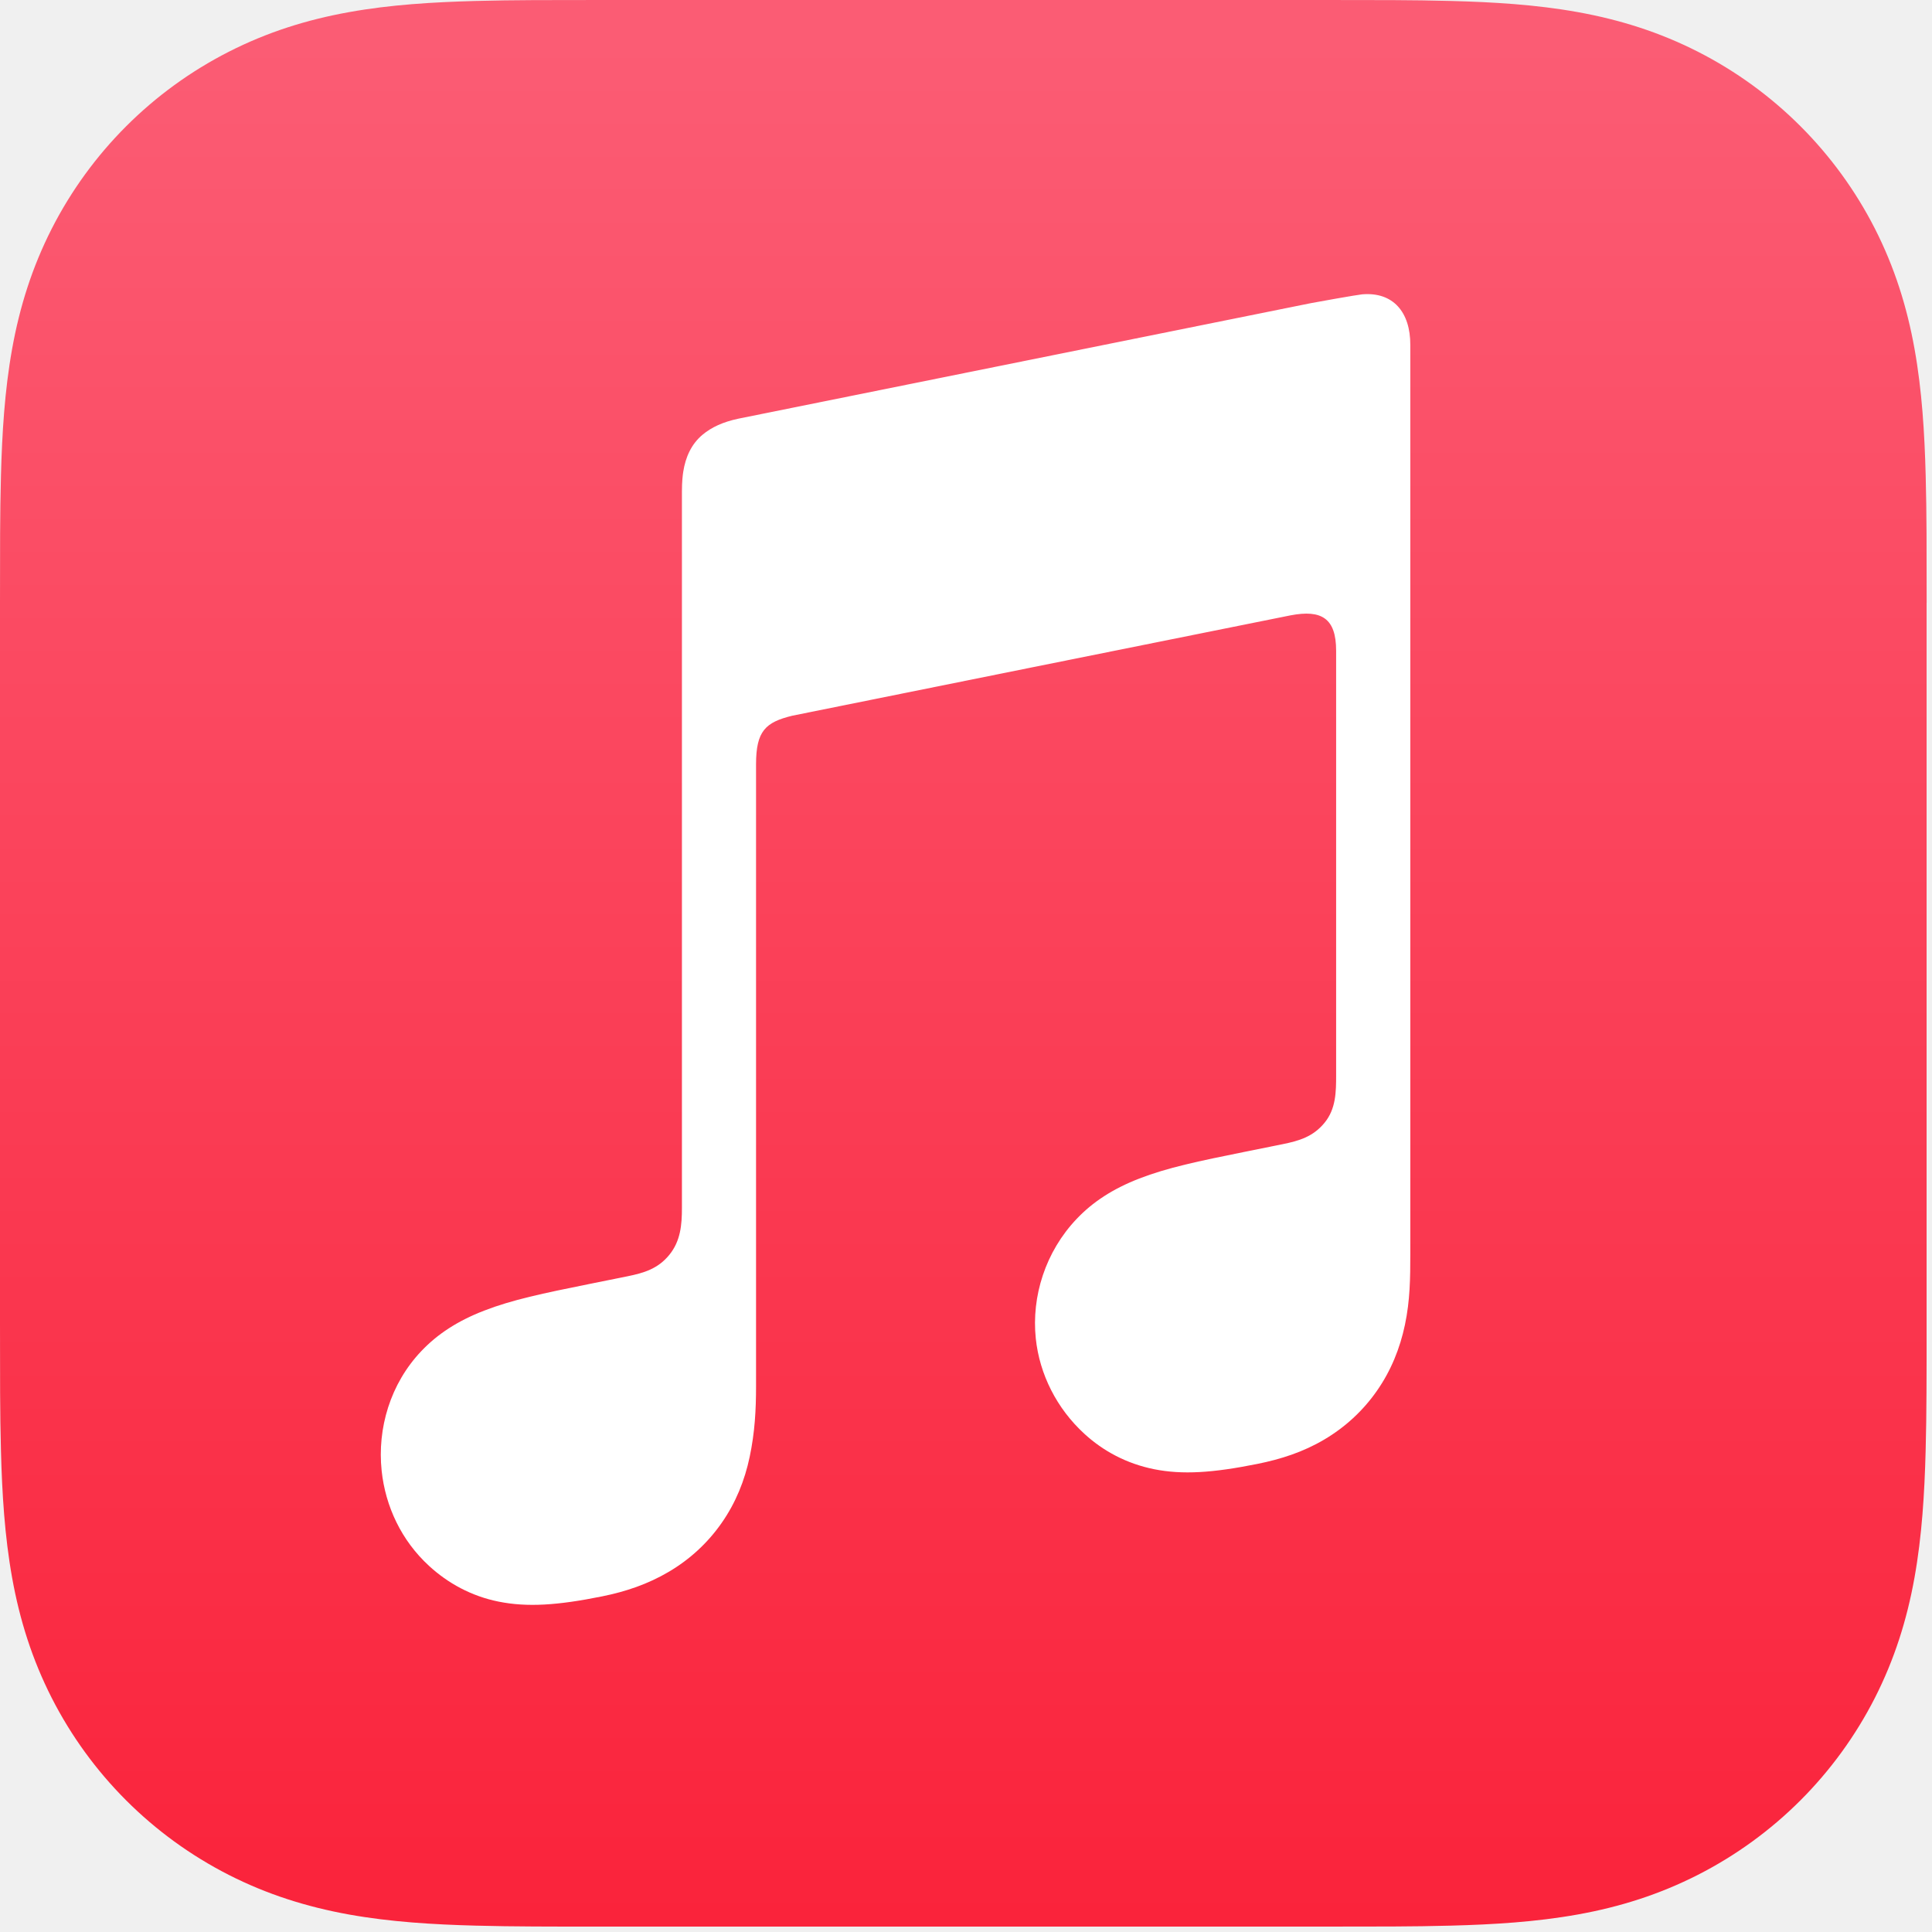
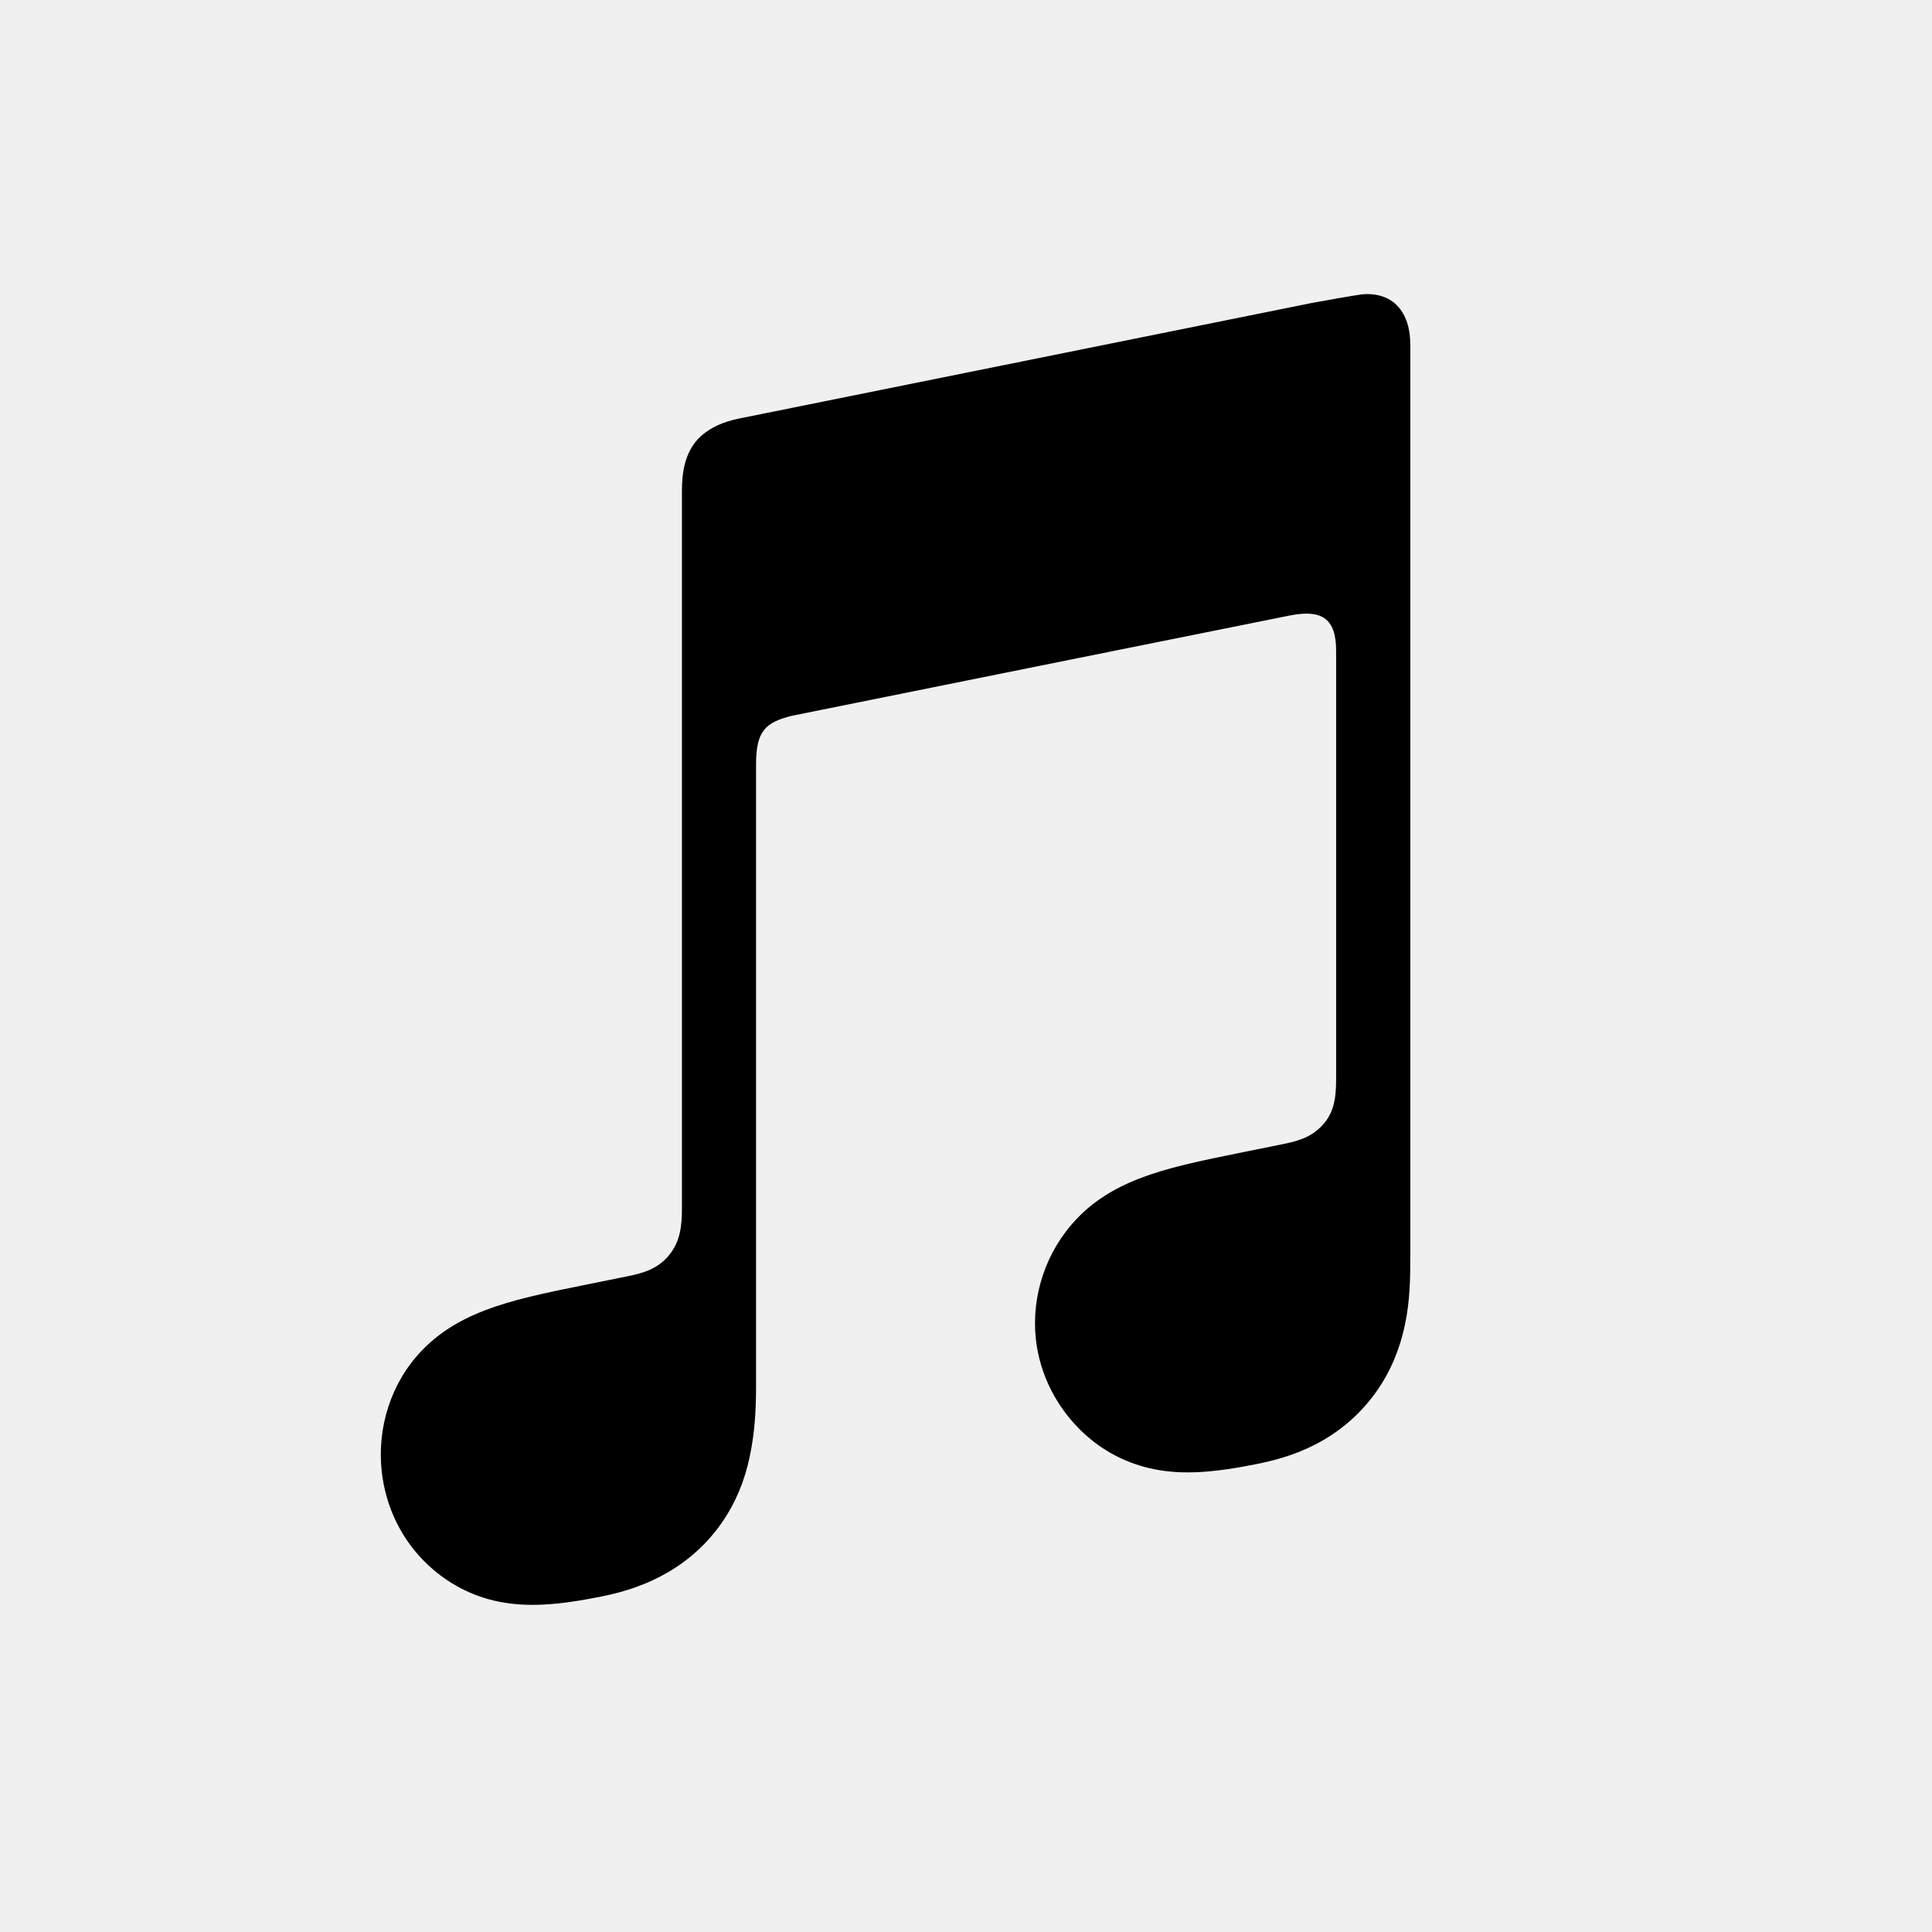
<svg xmlns="http://www.w3.org/2000/svg" xml:space="preserve" viewBox="0 0 361 361">
-   <linearGradient id="a" x1="180" x2="180" y1="358.605" y2="7.759" gradientUnits="userSpaceOnUse">
-     <stop offset="0" style="stop-color:#fa233b" />
-     <stop offset="1" style="stop-color:#fb5c74" />
-   </linearGradient>
-   <path d="M360 112.61c0-4.3 0-8.6-.02-12.9-.02-3.62-.06-7.24-.16-10.86-.21-7.89-.68-15.84-2.08-23.64-1.42-7.92-3.75-15.29-7.41-22.49a75.633 75.633 0 0 0-33.06-33.05c-7.19-3.66-14.56-5.98-22.47-7.41C287 .86 279.04.39 271.15.18c-3.62-.1-7.24-.14-10.86-.16-4.3-.02-8.6-.02-12.9-.02H112.61c-4.3 0-8.6 0-12.9.02-3.62.02-7.24.06-10.86.16C80.96.4 73 .86 65.2 2.27c-7.92 1.42-15.28 3.75-22.47 7.41A75.633 75.633 0 0 0 9.67 42.73c-3.66 7.2-5.99 14.57-7.41 22.49C.86 73.02.39 80.98.18 88.86.08 92.48.04 96.1.02 99.72 0 104.01 0 108.31 0 112.61v134.77c0 4.3 0 8.6.02 12.9.02 3.62.06 7.24.16 10.86.21 7.89.68 15.84 2.08 23.64 1.42 7.92 3.75 15.29 7.41 22.49a75.633 75.633 0 0 0 33.06 33.05c7.19 3.66 14.56 5.98 22.47 7.41 7.8 1.4 15.76 1.87 23.65 2.08 3.62.1 7.24.14 10.86.16 4.3.03 8.6.02 12.9.02h134.77c4.3 0 8.6 0 12.9-.02 3.62-.02 7.24-.06 10.86-.16 7.89-.21 15.85-.68 23.65-2.08 7.92-1.42 15.28-3.75 22.47-7.41a75.633 75.633 0 0 0 33.06-33.05c3.66-7.2 5.99-14.57 7.41-22.49 1.4-7.8 1.87-15.76 2.08-23.64.1-3.62.14-7.24.16-10.86.03-4.3.02-8.6.02-12.9V112.61z" style="fill-rule:evenodd;clip-rule:evenodd;fill:url(#a)" />
-   <path d="M254.5 55c-.87.08-8.6 1.45-9.53 1.64l-107 21.59-.04.01c-2.79.59-4.98 1.58-6.67 3-2.04 1.71-3.17 4.13-3.6 6.95-.09.6-.24 1.82-.24 3.62v133.92c0 3.13-.25 6.17-2.37 8.76s-4.74 3.37-7.81 3.99l-6.99 1.41c-8.84 1.78-14.59 2.99-19.8 5.01-4.98 1.93-8.71 4.39-11.68 7.51-5.89 6.17-8.28 14.54-7.46 22.38.7 6.69 3.71 13.09 8.88 17.82 3.49 3.2 7.85 5.63 12.99 6.66 5.33 1.07 11.01.7 19.31-.98 4.42-.89 8.56-2.28 12.5-4.61 3.9-2.3 7.24-5.37 9.85-9.11 2.62-3.75 4.31-7.92 5.24-12.35.96-4.57 1.19-8.7 1.19-13.26V142.81c0-6.22 1.76-7.86 6.78-9.08 0 0 88.94-17.94 93.09-18.75 5.79-1.11 8.52.54 8.52 6.61v79.29c0 3.14-.03 6.32-2.17 8.92-2.12 2.59-4.74 3.37-7.81 3.99l-6.99 1.41c-8.84 1.78-14.59 2.99-19.8 5.01-4.98 1.93-8.71 4.39-11.68 7.51-5.89 6.17-8.49 14.54-7.67 22.38.7 6.69 3.92 13.09 9.09 17.82 3.49 3.2 7.85 5.56 12.99 6.6 5.33 1.07 11.01.69 19.31-.98 4.42-.89 8.56-2.22 12.5-4.55 3.9-2.3 7.24-5.37 9.85-9.11 2.62-3.75 4.31-7.92 5.24-12.35.96-4.57 1-8.7 1-13.26V64.46c.02-6.16-3.23-9.96-9.02-9.46z" style="fill-rule:evenodd;clip-rule:evenodd;fill:#fff" />
+   <path fill="currentColor" fill-rule="evenodd" clip-rule="evenodd" d="M254.5 55c-.87.08-8.6 1.45-9.53 1.64l-107 21.59-.04.01c-2.79.59-4.98 1.58-6.67 3-2.04 1.71-3.17 4.13-3.6 6.95-.09.6-.24 1.82-.24 3.62v133.92c0 3.13-.25 6.17-2.37 8.76s-4.74 3.37-7.81 3.99l-6.99 1.41c-8.84 1.78-14.59 2.99-19.8 5.01-4.98 1.93-8.71 4.39-11.68 7.51-5.89 6.17-8.28 14.54-7.46 22.38.7 6.69 3.71 13.09 8.88 17.82 3.49 3.2 7.85 5.63 12.99 6.66 5.33 1.07 11.01.7 19.31-.98 4.42-.89 8.56-2.28 12.5-4.61 3.9-2.3 7.24-5.37 9.85-9.11 2.62-3.75 4.31-7.92 5.24-12.35.96-4.57 1.19-8.7 1.19-13.26V142.81c0-6.22 1.76-7.86 6.78-9.08 0 0 88.94-17.94 93.09-18.75 5.79-1.11 8.52.54 8.52 6.61v79.29c0 3.14-.03 6.32-2.17 8.92-2.12 2.59-4.74 3.37-7.81 3.99l-6.99 1.41c-8.84 1.78-14.59 2.99-19.8 5.01-4.98 1.93-8.71 4.39-11.68 7.51-5.89 6.17-8.49 14.54-7.67 22.38.7 6.69 3.92 13.09 9.09 17.82 3.49 3.2 7.85 5.56 12.99 6.6 5.33 1.07 11.01.69 19.31-.98 4.42-.89 8.56-2.22 12.5-4.55 3.9-2.3 7.24-5.37 9.85-9.11 2.62-3.75 4.31-7.92 5.24-12.35.96-4.57 1-8.7 1-13.26V64.46c.02-6.16-3.23-9.96-9.02-9.46z" />
</svg>
